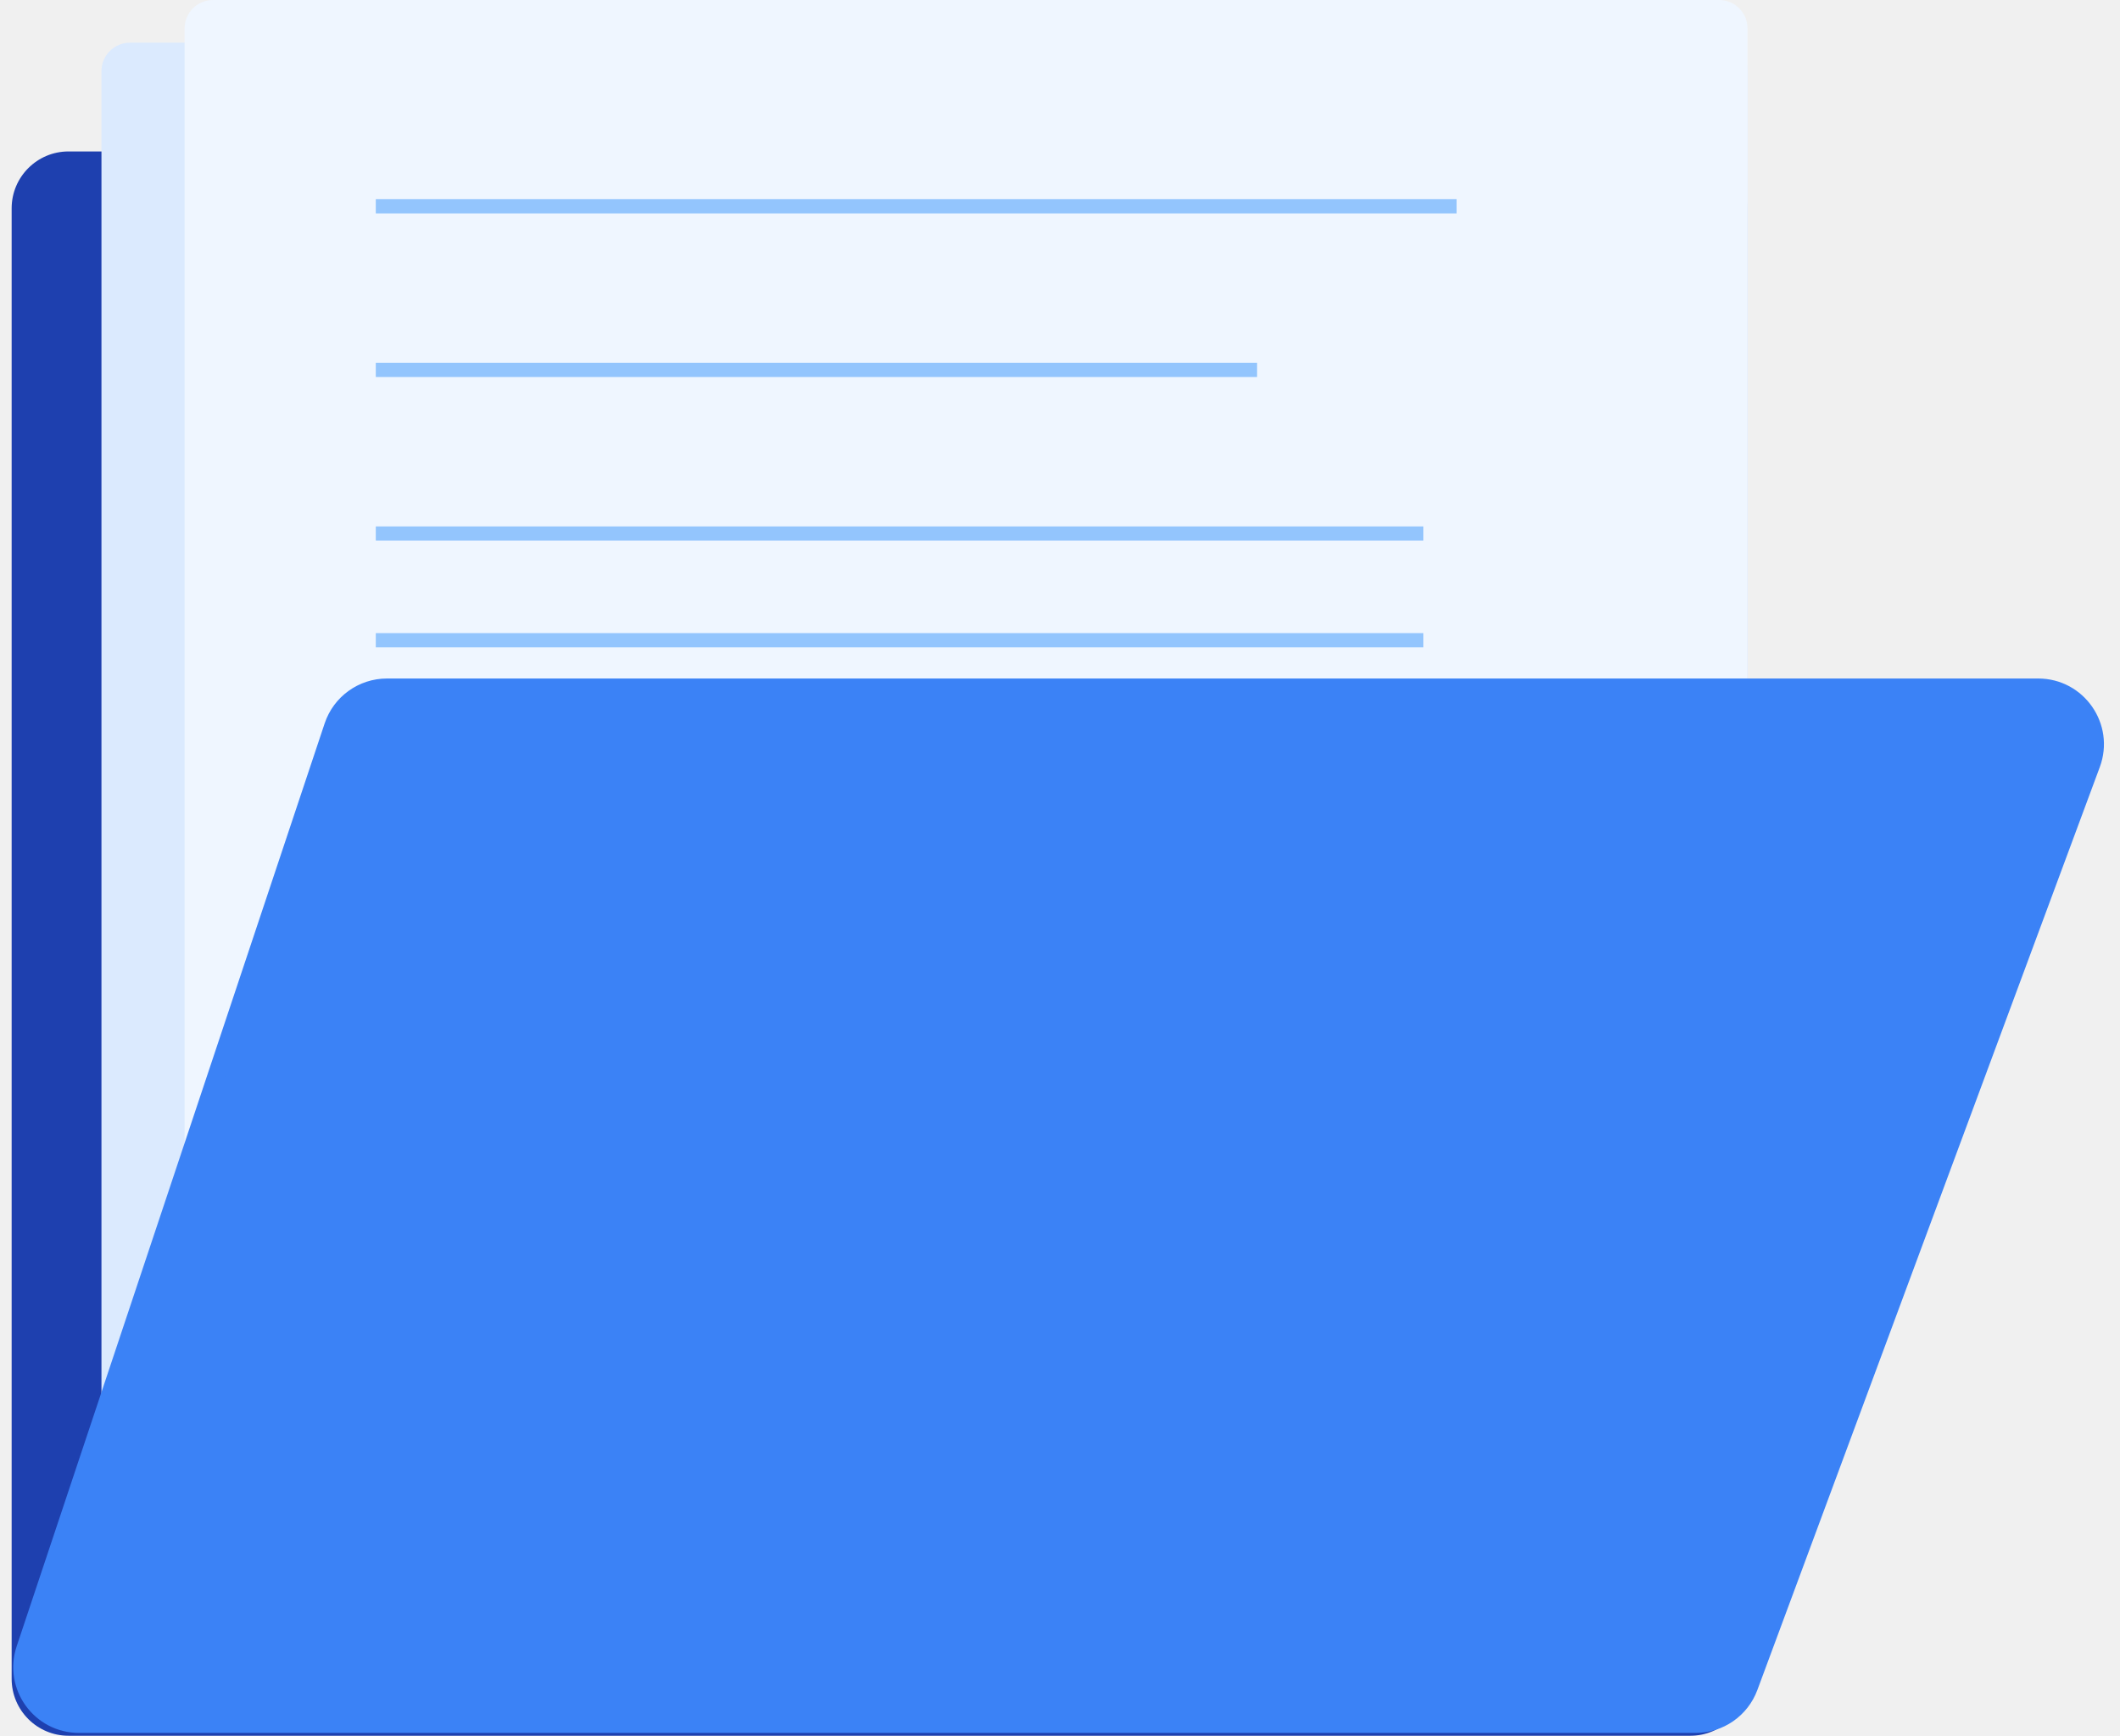
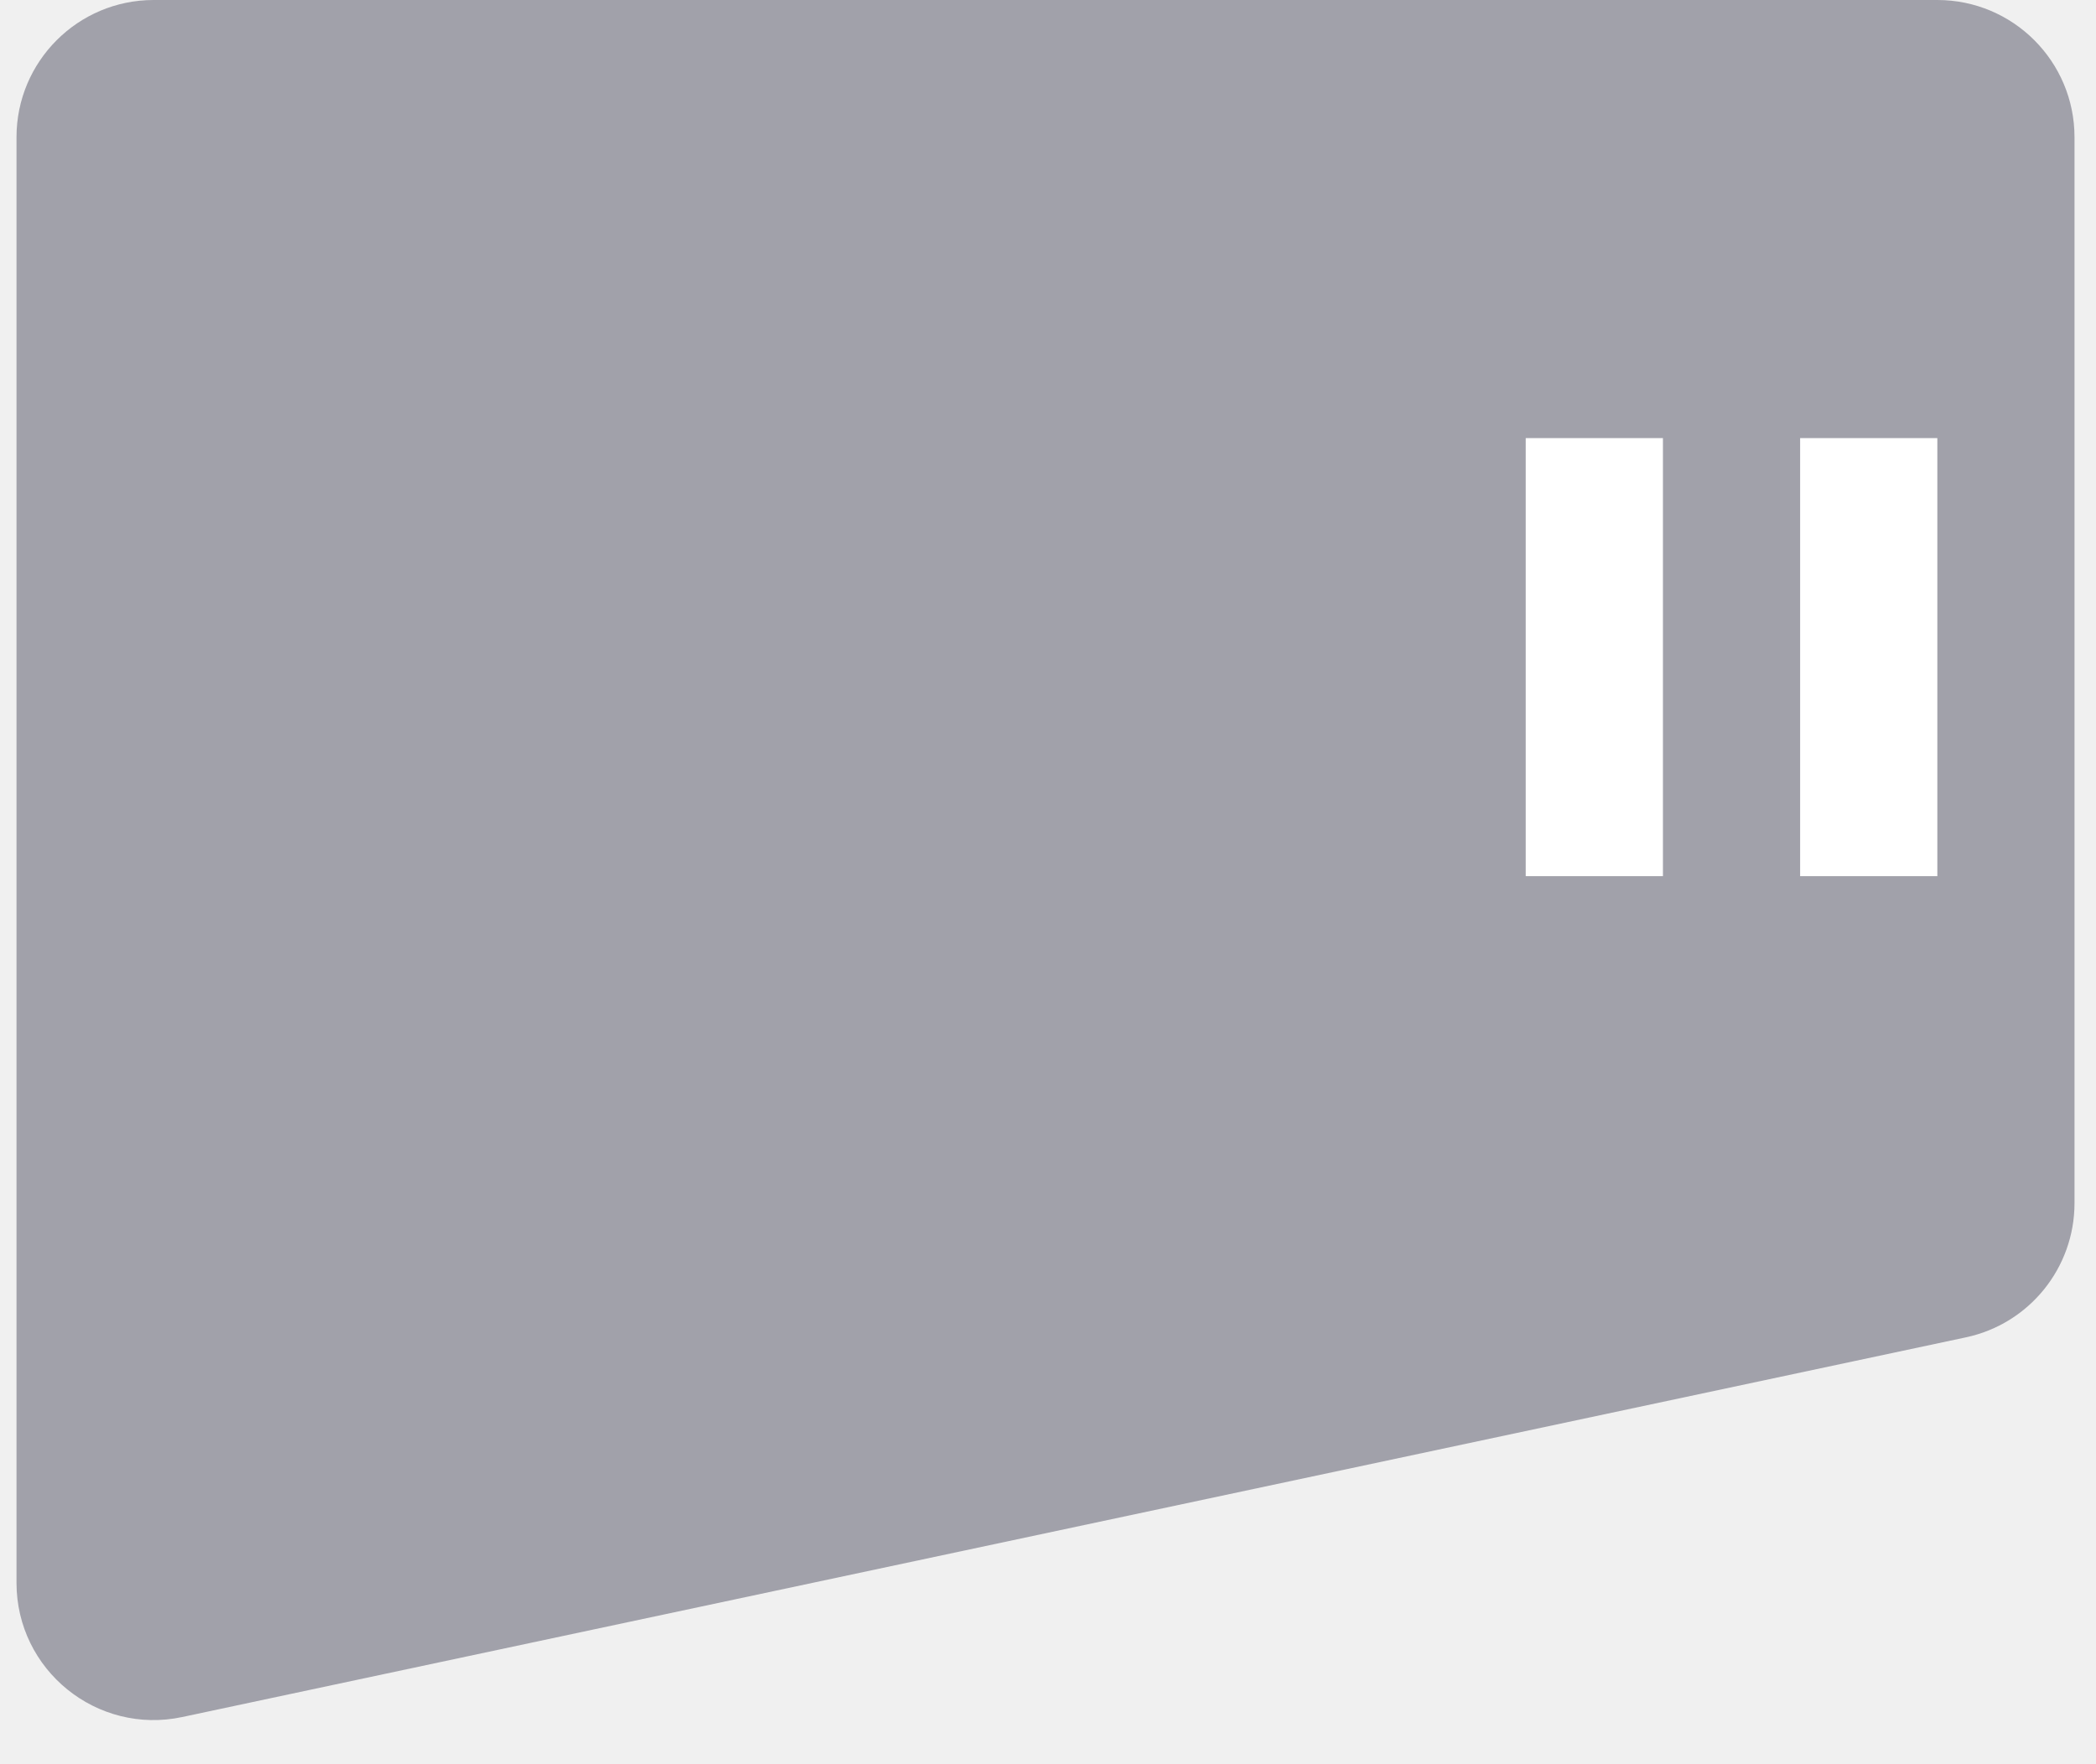
- <svg xmlns="http://www.w3.org/2000/svg" width="182" height="149" viewBox="0 0 182 149" fill="none">
-   <rect x="1" y="13" width="149" height="136" rx="4.885" fill="#1E40AF" />
-   <rect x="8.711" y="3.664" width="141.315" height="135.566" rx="2.443" fill="#DBEAFE" />
-   <rect x="15.848" width="134.177" height="135.566" rx="2.443" fill="#EFF6FF" />
-   <path d="M32.262 17.709H125.044" stroke="#93C5FD" stroke-width="1.221" />
-   <path d="M32.262 31.754H107.915" stroke="#93C5FD" stroke-width="1.221" />
-   <path d="M32.262 45.799H122.189" stroke="#93C5FD" stroke-width="1.221" />
-   <path d="M32.262 54.959H122.189" stroke="#93C5FD" stroke-width="1.221" />
-   <path d="M32.262 64.119H122.189" stroke="#93C5FD" stroke-width="1.221" />
-   <path d="M174.977 59H33.222C31.12 59 29.253 60.345 28.588 62.339L2.146 141.568C1.091 144.732 3.445 148 6.78 148H145.578C147.62 148 149.447 146.729 150.158 144.814L179.557 65.585C180.741 62.394 178.38 59 174.977 59Z" fill="#3B82F6" stroke="#3B82F6" stroke-width="1.512" />
+ <svg xmlns="http://www.w3.org/2000/svg" width="63" height="53" viewBox="0 0 63 53" fill="none">
+   <path d="M0.496 4.124C0.496 1.846 2.342 0 4.62 0H58.23C60.508 0 62.354 1.846 62.354 4.124V36.164C62.354 38.11 60.993 39.792 59.089 40.197L5.478 51.609C2.912 52.155 0.496 50.199 0.496 47.575V4.124Z" fill="#A1A1AA" />
+   <rect x="54.107" y="13.168" width="4.124" height="13.167" fill="white" />
+   <rect x="45.859" y="13.168" width="4.124" height="13.167" fill="white" />
</svg>
